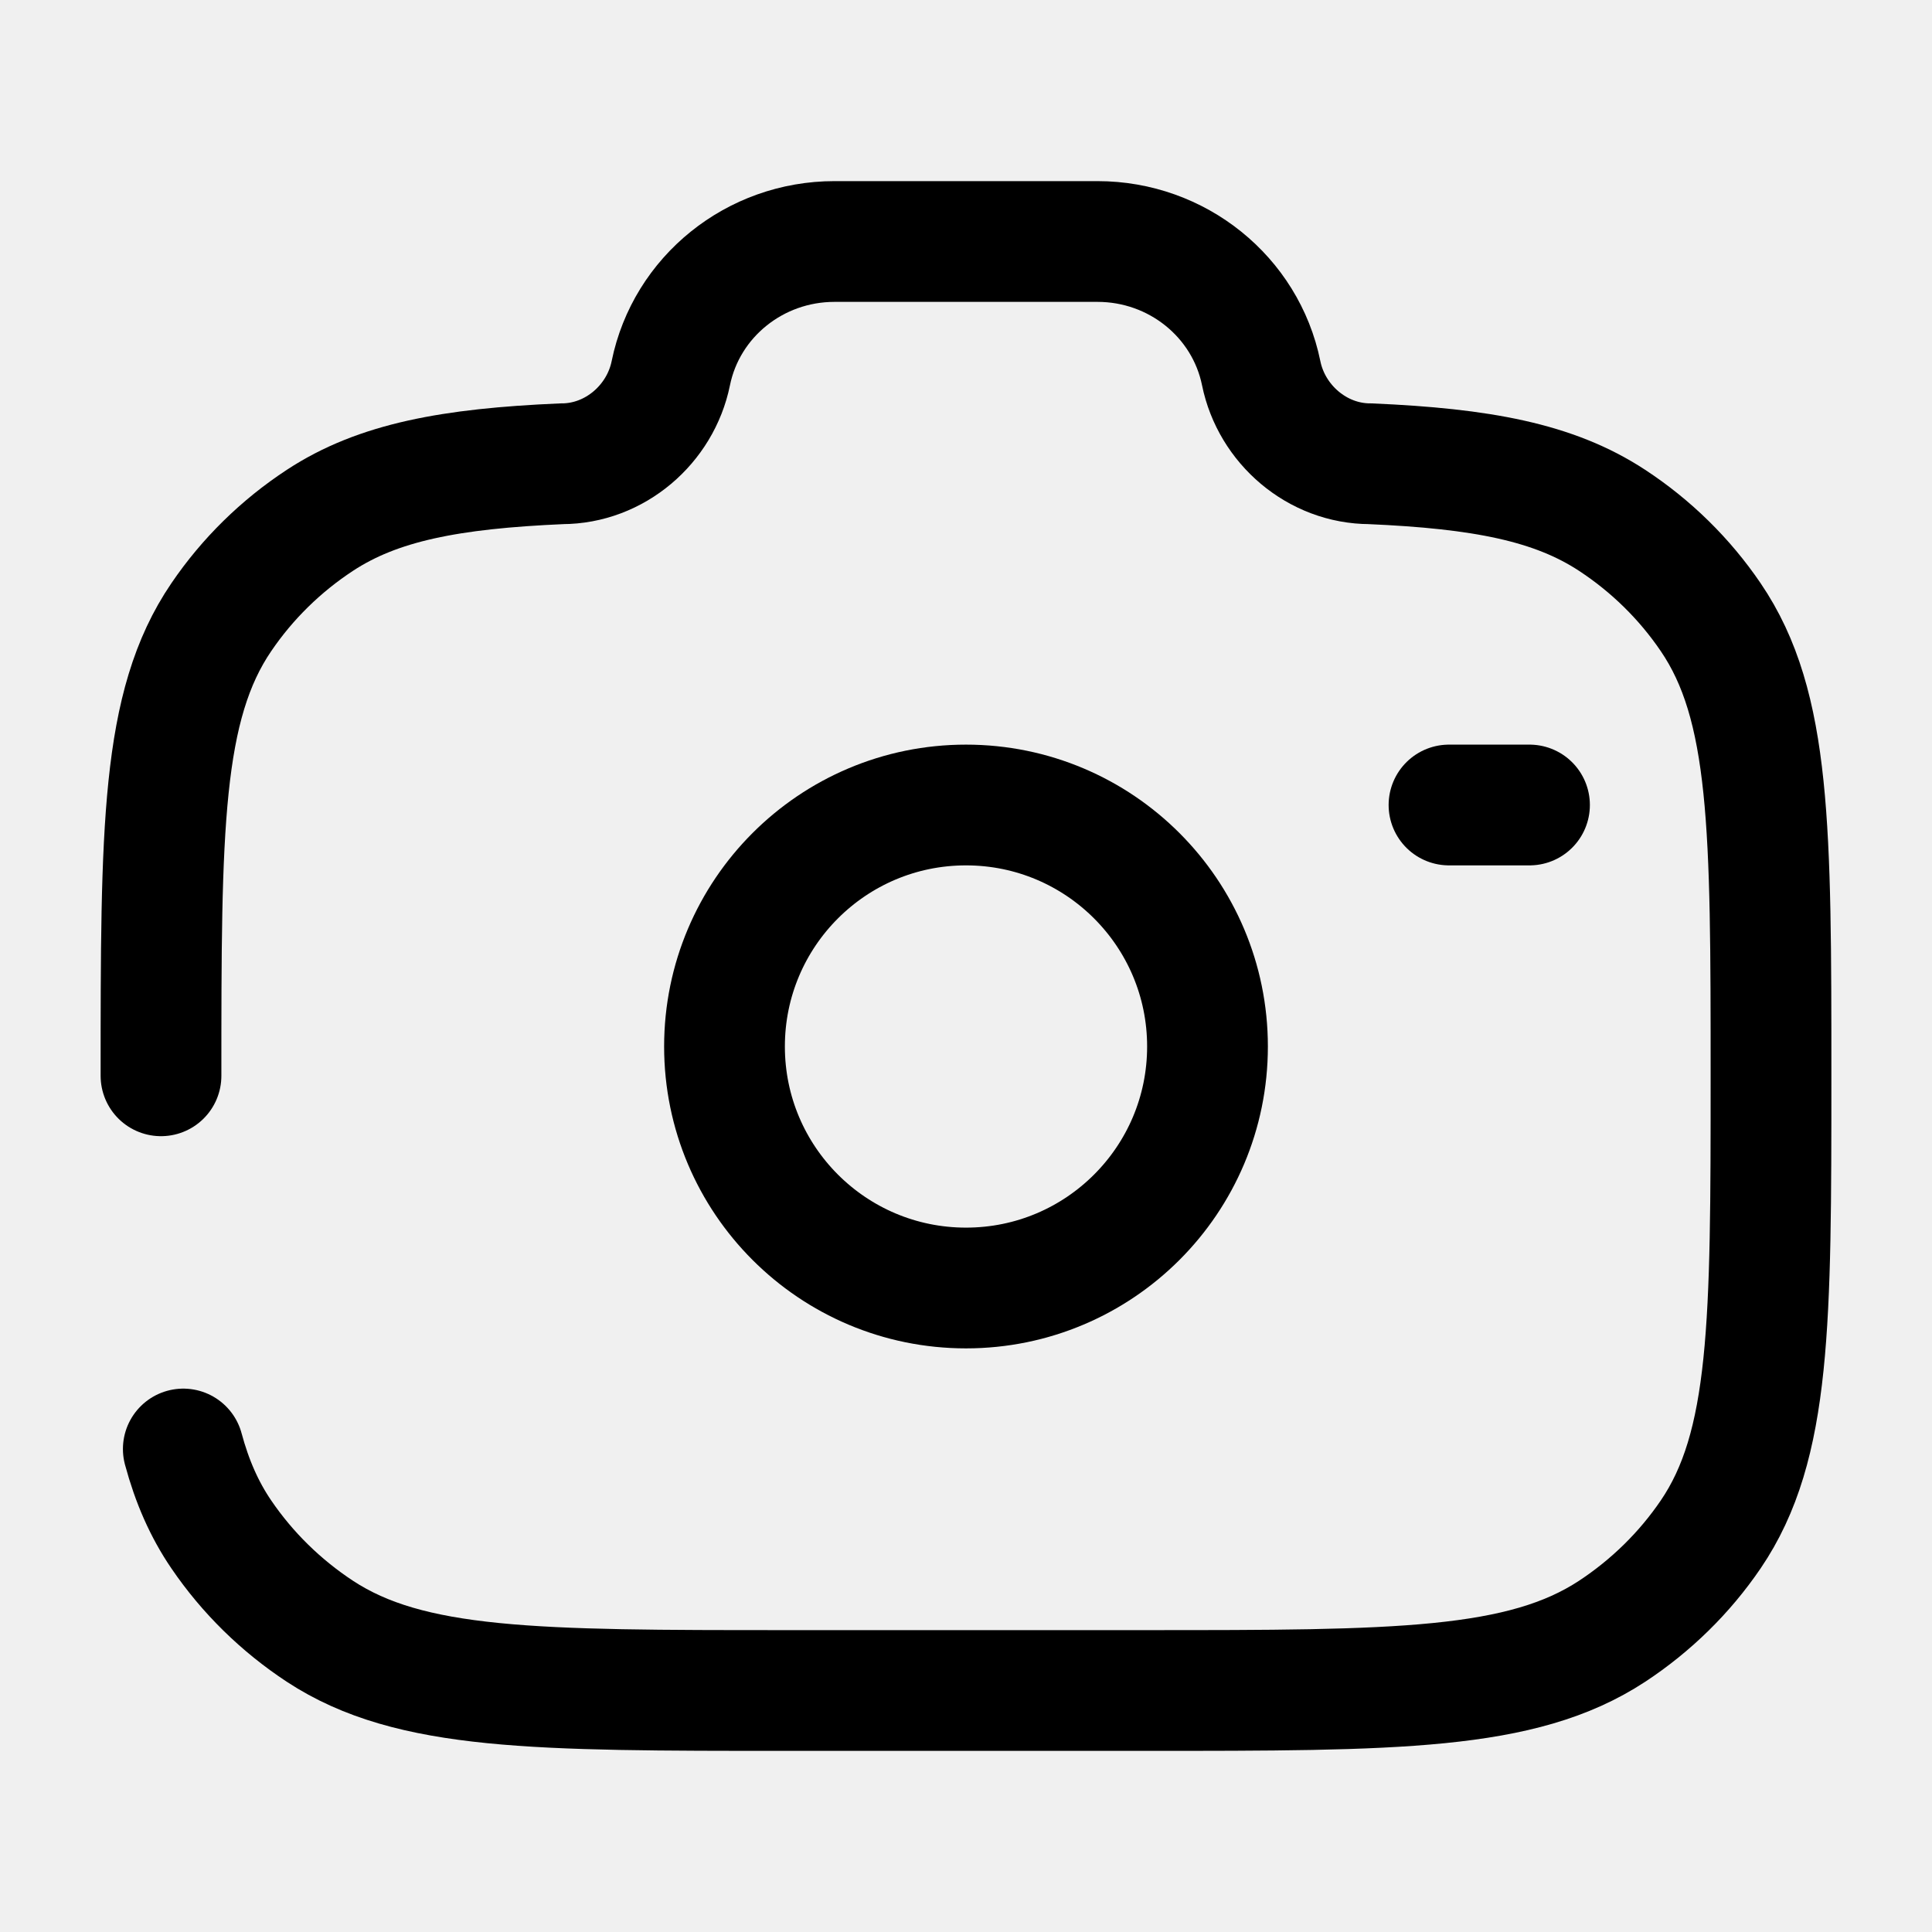
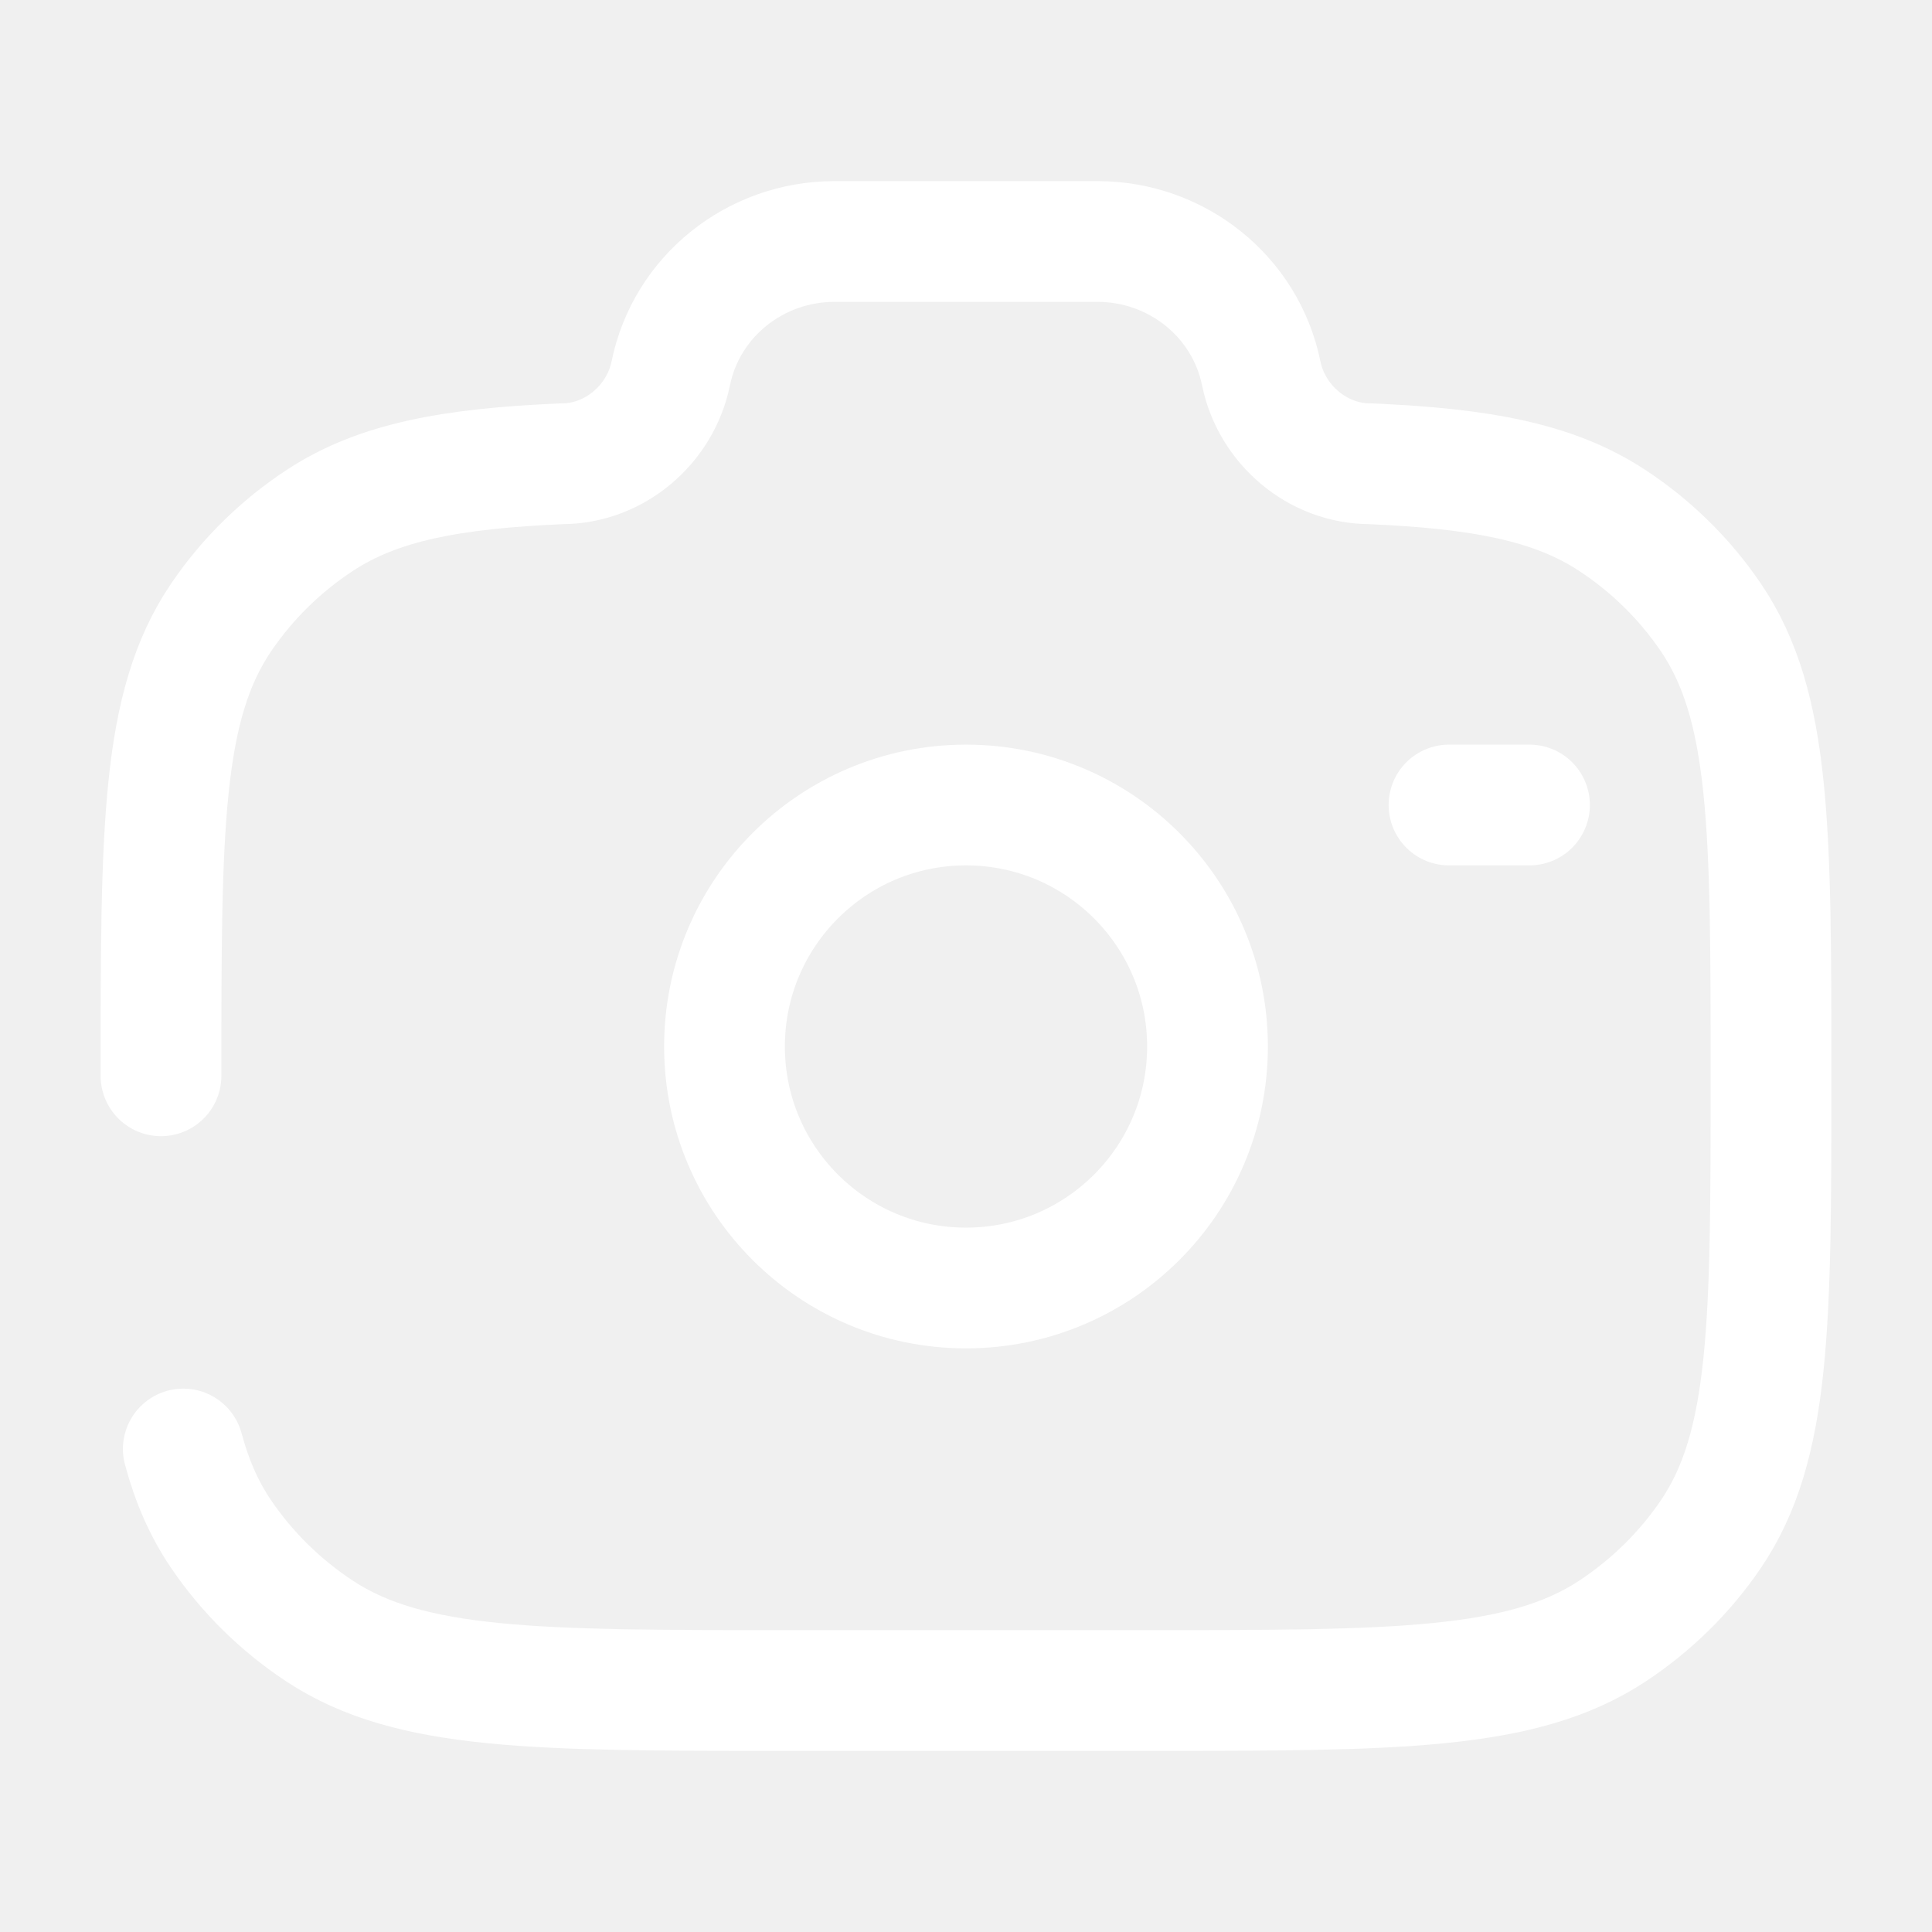
<svg xmlns="http://www.w3.org/2000/svg" width="800px" height="800px" viewBox="0 0 24 24" fill="none">
  <g id="SVGRepo_bgCarrier" stroke-width="0" />
  <g id="SVGRepo_tracerCarrier" stroke-linecap="round" stroke-linejoin="round" />
  <g id="SVGRepo_iconCarrier">
-     <circle cx="12" cy="13" r="3" stroke="#000" stroke-width="1.5" />
-     <path d="M2 13.364C2 10.299 2 8.767 2.749 7.667C3.073 7.19 3.49 6.781 3.975 6.463C4.696 5.99 5.597 5.821 6.978 5.761C7.637 5.761 8.204 5.271 8.333 4.636C8.527 3.685 9.378 3 10.366 3H13.634C14.622 3 15.473 3.685 15.667 4.636C15.796 5.271 16.363 5.761 17.022 5.761C18.403 5.821 19.304 5.99 20.025 6.463C20.51 6.781 20.927 7.19 21.251 7.667C22 8.767 22 10.299 22 13.364C22 16.428 22 17.96 21.251 19.061C20.927 19.537 20.51 19.946 20.025 20.265C18.904 21 17.343 21 14.222 21H9.778C6.657 21 5.096 21 3.975 20.265C3.49 19.946 3.073 19.537 2.749 19.061C2.537 18.75 2.386 18.404 2.277 18" stroke="#000" stroke-width="1.5" stroke-linecap="round" />
-     <path d="M19 10H18" stroke="#000" stroke-width="1.5" stroke-linecap="round" />
+     <circle cx="12" cy="13" r="3" stroke="#fff" stroke-width="1.5" />
+     <path d="M2 13.364C2 10.299 2 8.767 2.749 7.667C3.073 7.19 3.49 6.781 3.975 6.463C4.696 5.99 5.597 5.821 6.978 5.761C7.637 5.761 8.204 5.271 8.333 4.636C8.527 3.685 9.378 3 10.366 3H13.634C14.622 3 15.473 3.685 15.667 4.636C15.796 5.271 16.363 5.761 17.022 5.761C18.403 5.821 19.304 5.99 20.025 6.463C20.51 6.781 20.927 7.19 21.251 7.667C22 8.767 22 10.299 22 13.364C22 16.428 22 17.96 21.251 19.061C20.927 19.537 20.51 19.946 20.025 20.265C18.904 21 17.343 21 14.222 21H9.778C6.657 21 5.096 21 3.975 20.265C3.49 19.946 3.073 19.537 2.749 19.061C2.537 18.75 2.386 18.404 2.277 18" stroke="#fff" stroke-width="1.5" stroke-linecap="round" />
+     <path d="M19 10H18" stroke="#fff" stroke-width="1.5" stroke-linecap="round" />
  </g>
</svg>
